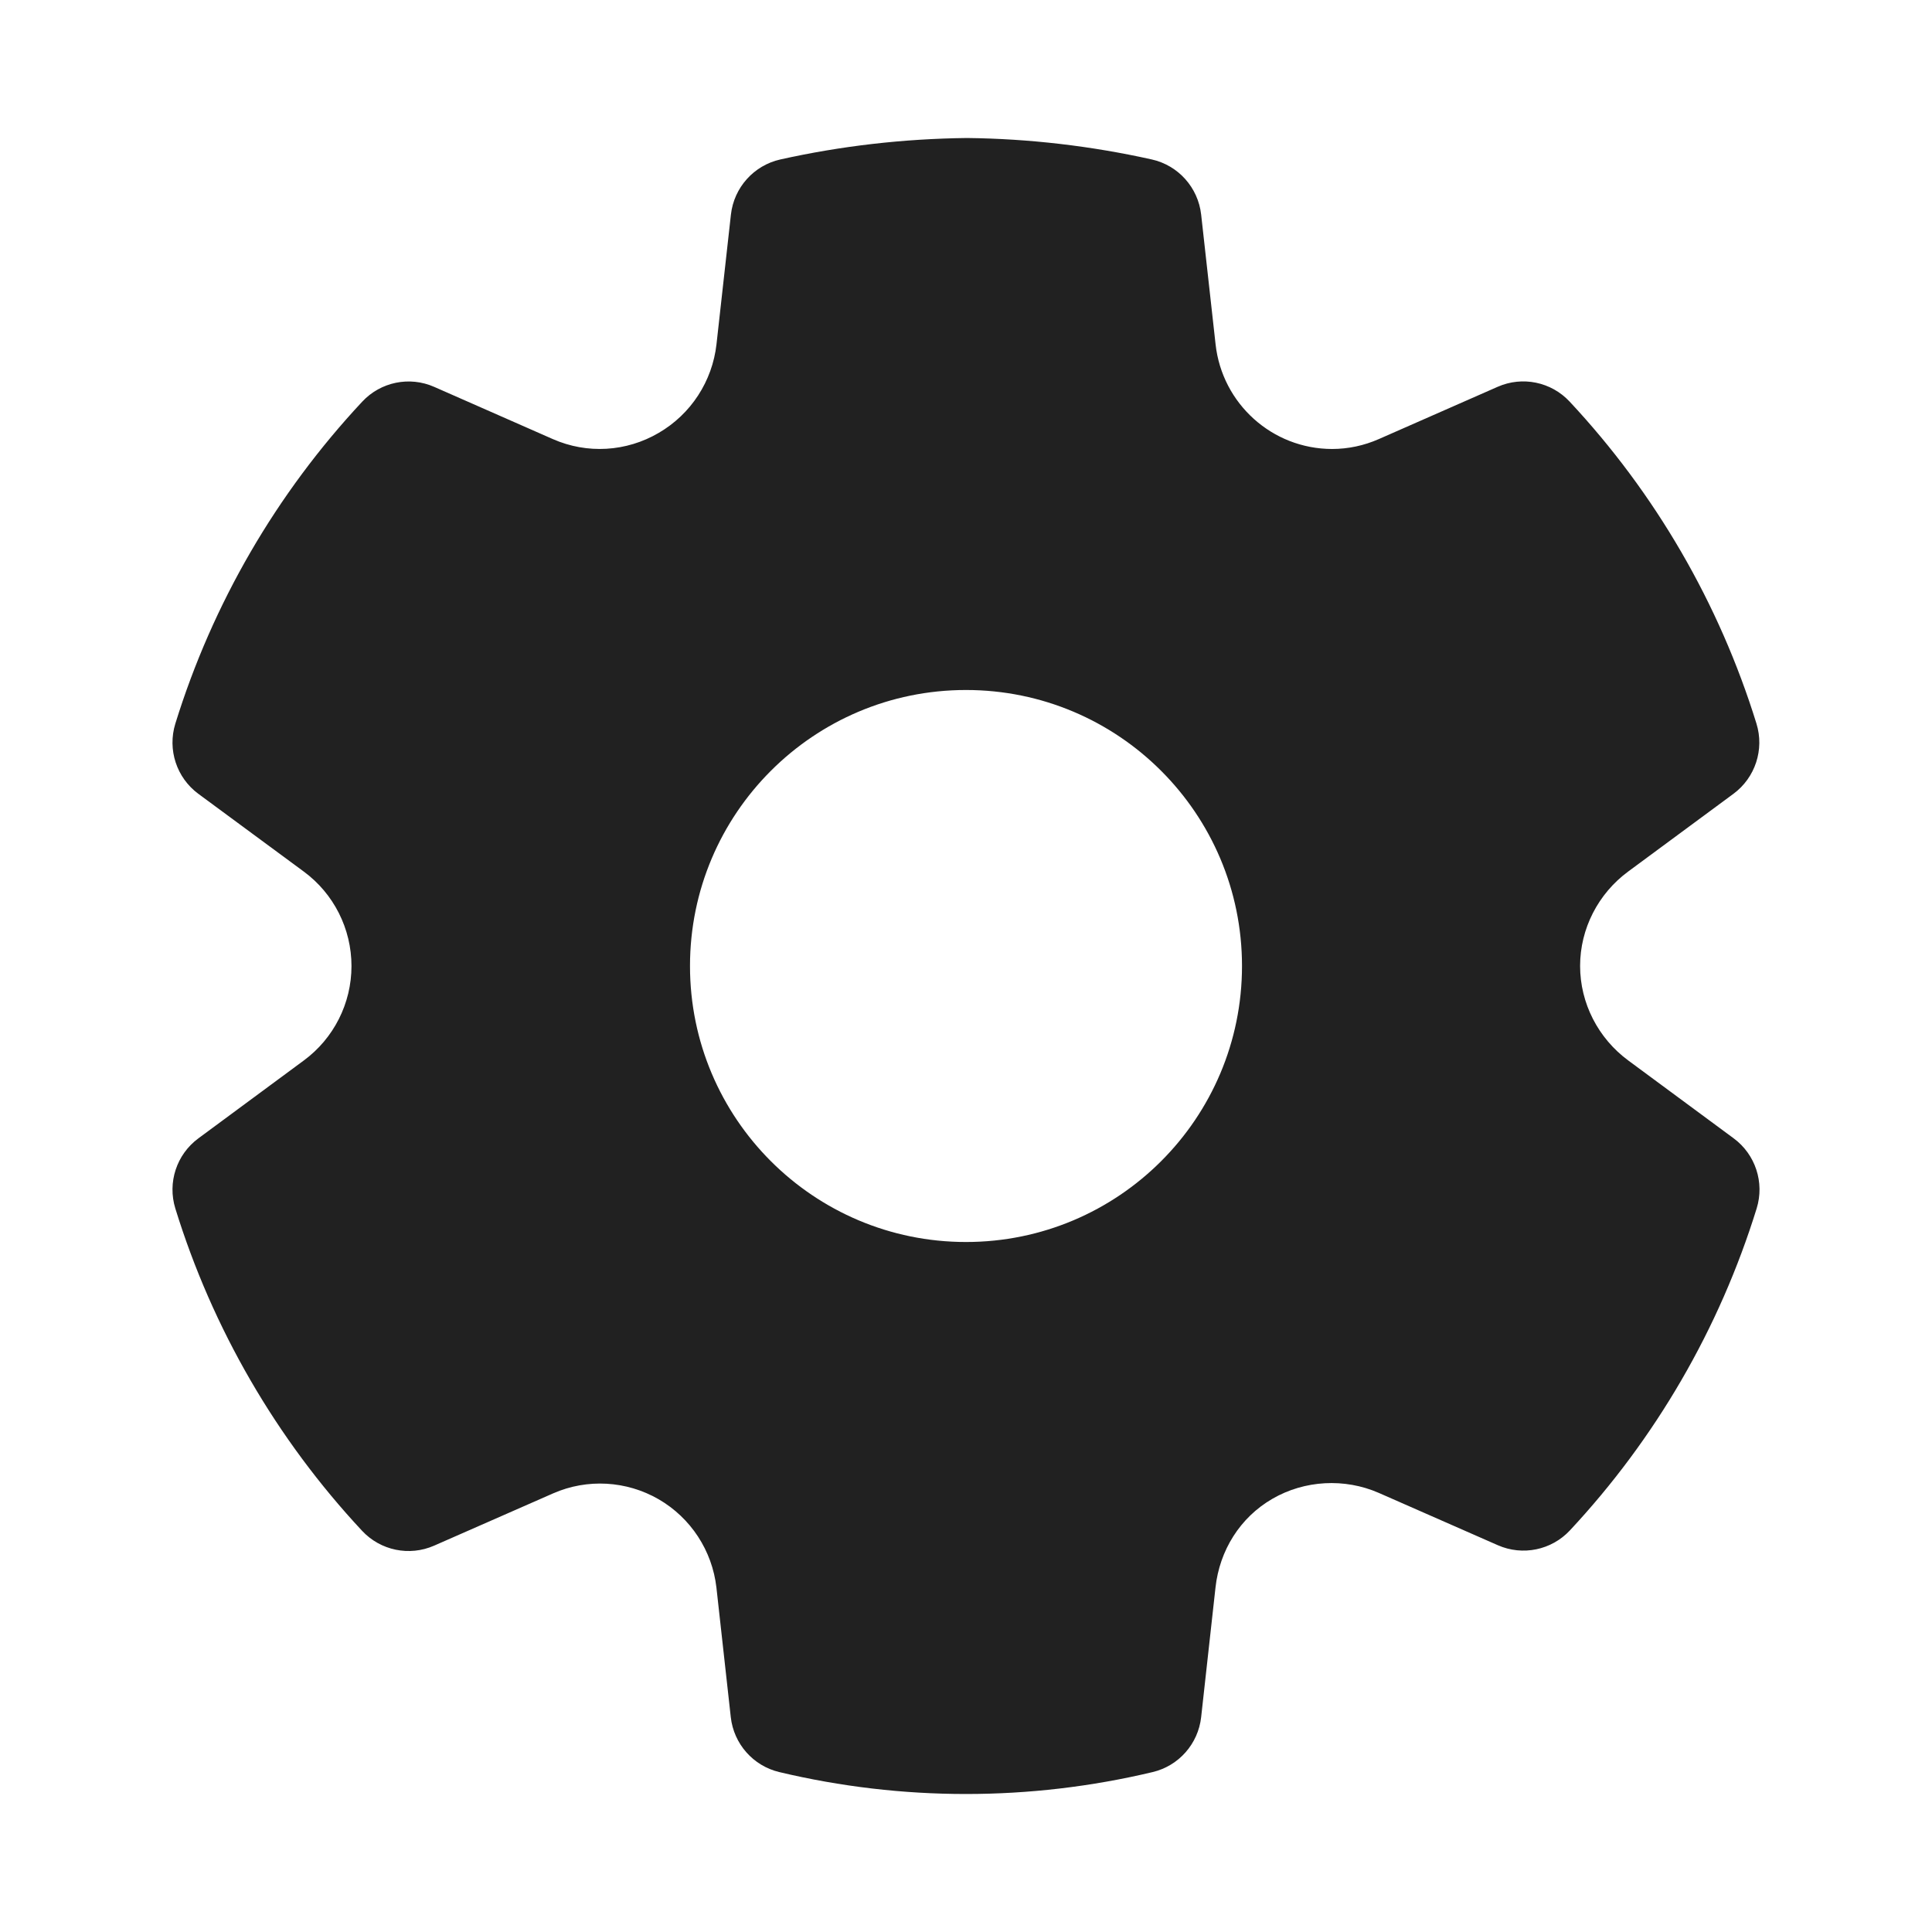
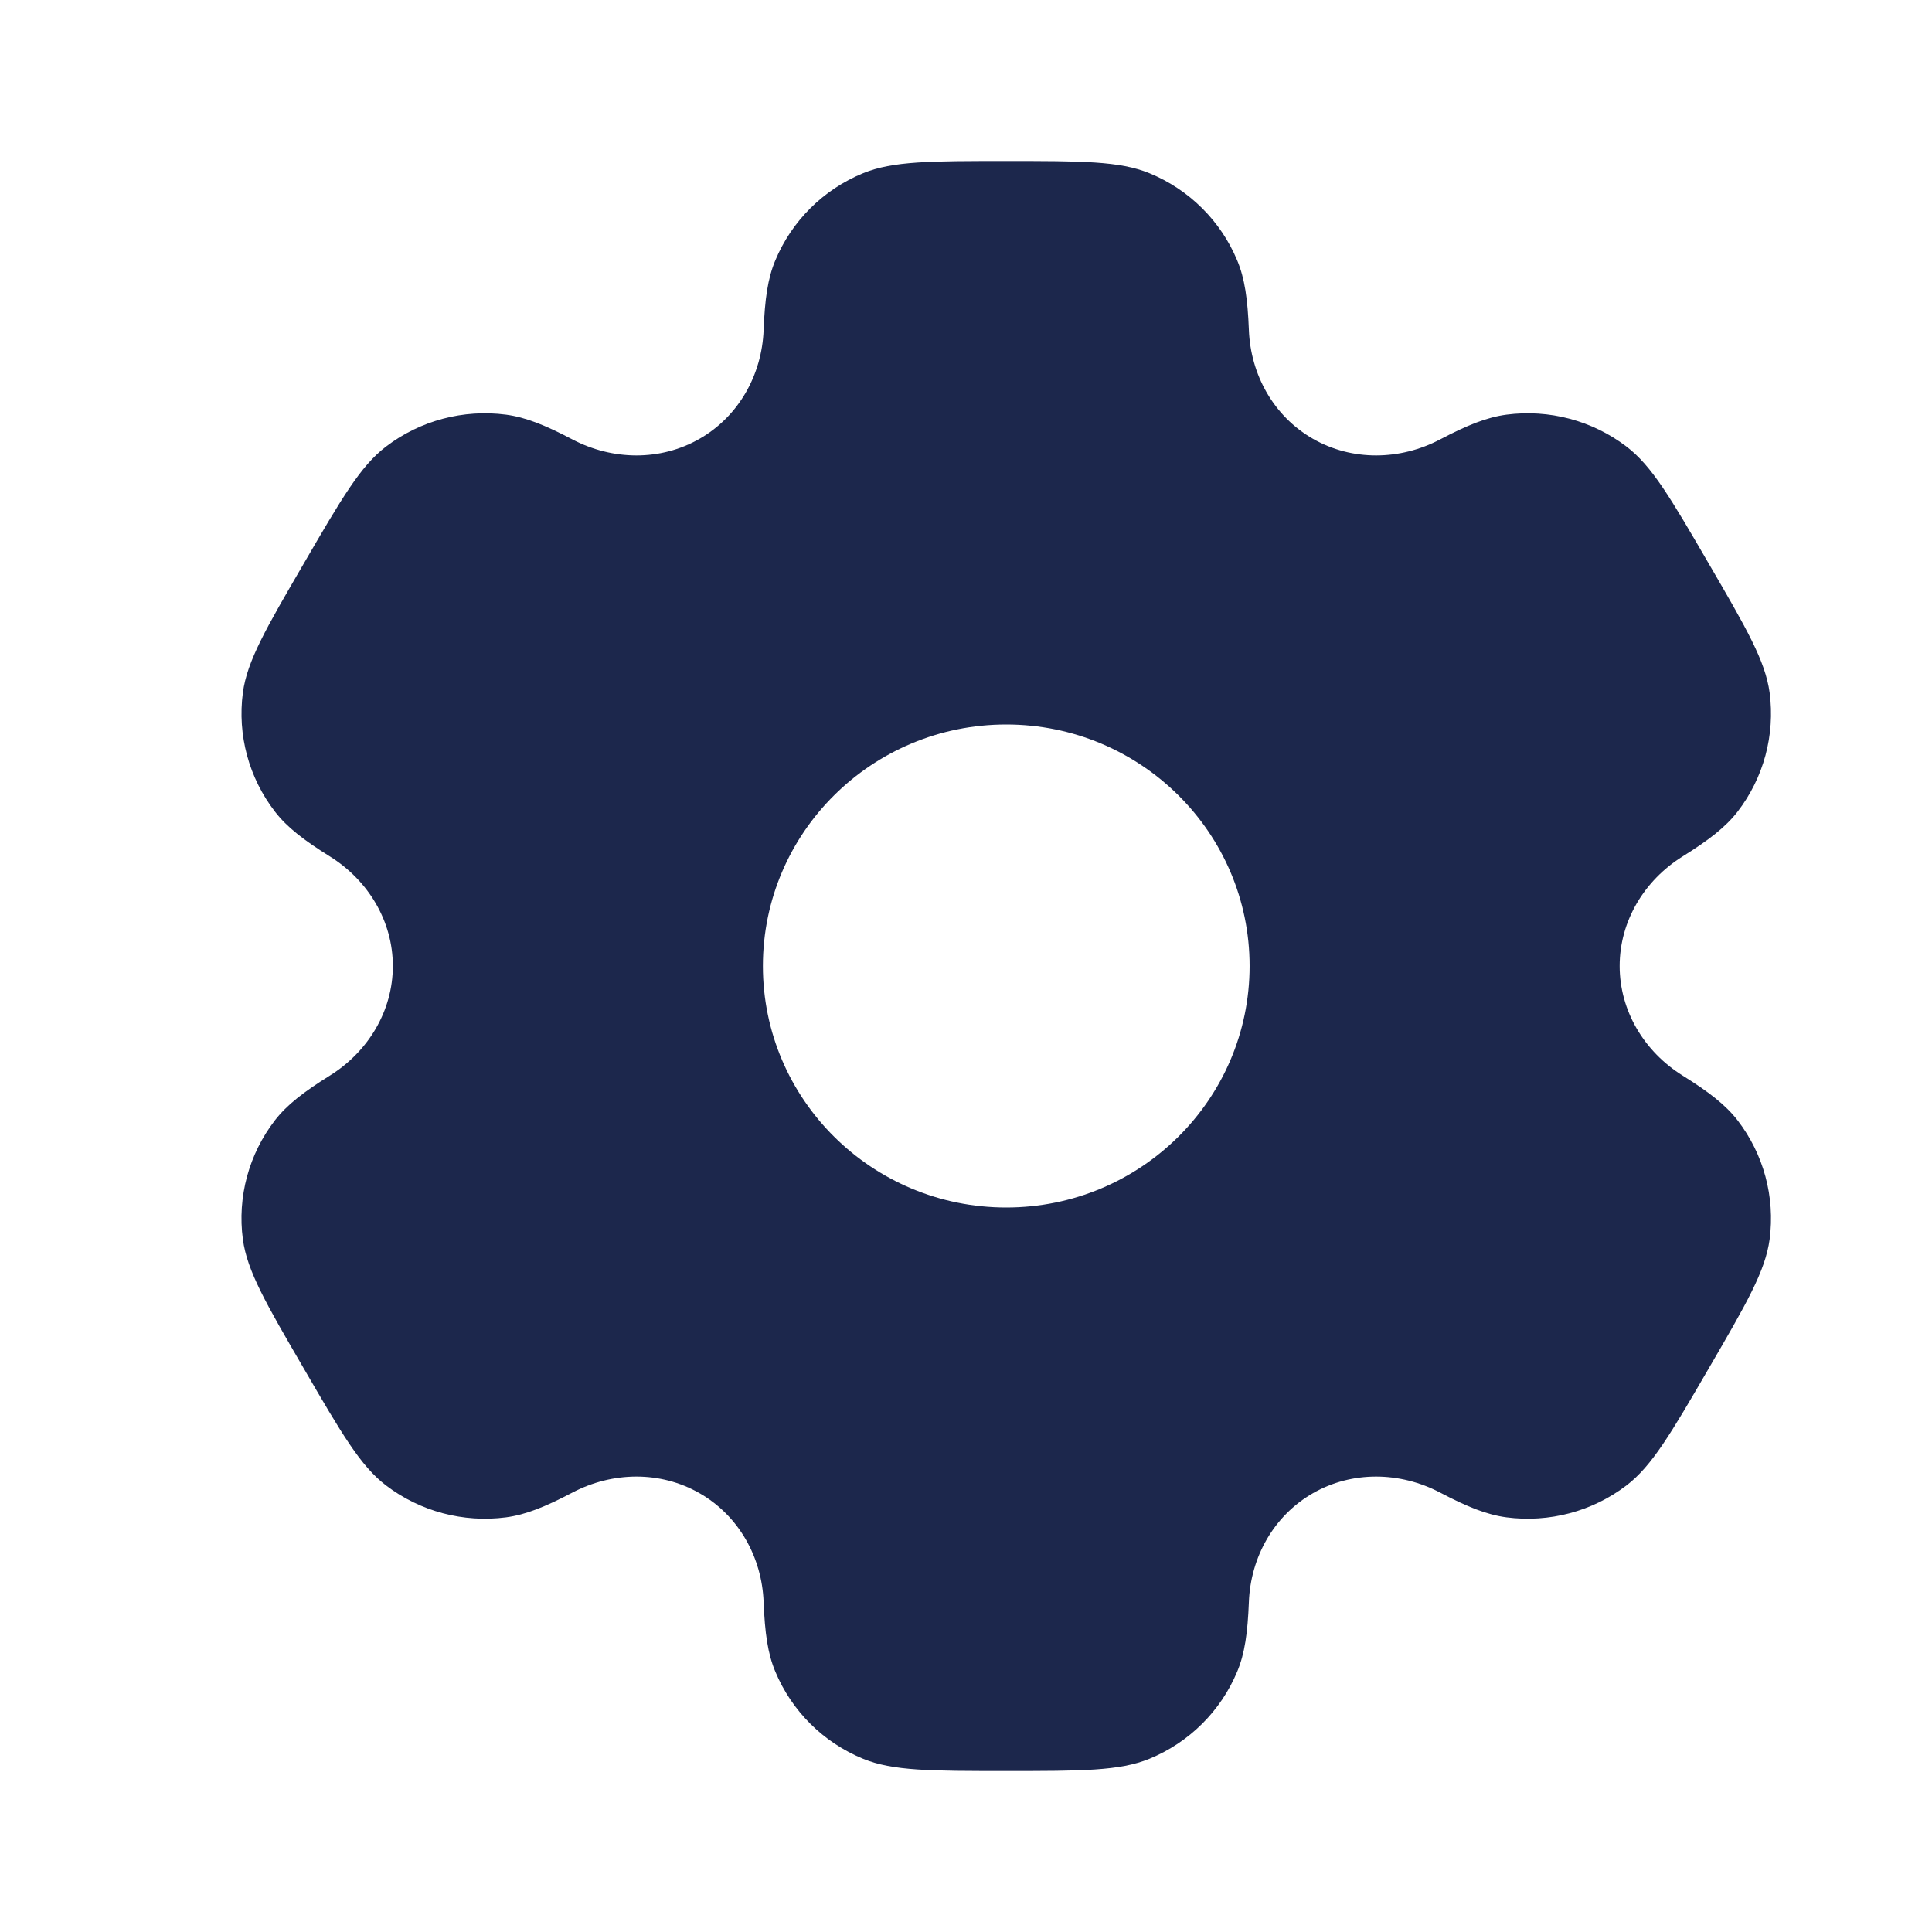
- <svg xmlns="http://www.w3.org/2000/svg" width="800px" height="800px" viewBox="0 0 28 28" fill="none">
-   <path d="M19.982 21.636L21.709 22.395C22.067 22.552 22.485 22.466 22.752 22.18C23.994 20.849 24.92 19.254 25.459 17.513C25.575 17.138 25.441 16.73 25.125 16.497L23.599 15.37C23.163 15.049 22.9 14.54 22.9 13.999C22.9 13.459 23.163 12.95 23.598 12.63L25.123 11.504C25.439 11.27 25.572 10.862 25.456 10.487C24.917 8.746 23.991 7.15 22.748 5.82C22.481 5.534 22.063 5.448 21.705 5.606L19.984 6.363C19.769 6.458 19.538 6.507 19.305 6.507C18.439 6.506 17.712 5.852 17.617 4.989L17.408 3.11C17.364 2.718 17.077 2.397 16.693 2.311C15.813 2.115 14.915 2.01 14.013 2C13.089 2.011 12.19 2.115 11.309 2.311C10.925 2.397 10.637 2.718 10.593 3.11L10.384 4.988C10.324 5.525 10.013 6.003 9.546 6.274C9.077 6.549 8.508 6.582 8.013 6.364L6.293 5.607C5.935 5.449 5.517 5.535 5.25 5.821C4.006 7.152 3.08 8.747 2.541 10.488C2.425 10.864 2.559 11.272 2.875 11.505L4.402 12.631C4.837 12.951 5.094 13.46 5.094 14.001C5.094 14.541 4.837 15.05 4.402 15.37L2.875 16.498C2.559 16.731 2.425 17.138 2.541 17.514C3.079 19.256 4.005 20.854 5.248 22.186C5.515 22.472 5.933 22.558 6.291 22.401L8.019 21.642C8.511 21.427 9.078 21.459 9.545 21.728C10.011 21.998 10.322 22.473 10.383 23.009L10.591 24.886C10.634 25.273 10.915 25.592 11.293 25.682C13.072 26.106 14.926 26.106 16.706 25.682C17.084 25.592 17.365 25.273 17.408 24.886L17.616 23.007C17.675 22.469 17.973 21.992 18.44 21.722C18.907 21.451 19.488 21.42 19.982 21.636ZM14 18C11.791 18 10 16.209 10 14C10 11.791 11.791 10 14 10C16.209 10 18 11.791 18 14C18 16.209 16.209 18 14 18Z" fill="#212121" />
+ <svg xmlns="http://www.w3.org/2000/svg" width="800px" height="800px" viewBox="0 0 24 24" fill="none">
+   <path fill-rule="evenodd" clip-rule="evenodd" d="M14.279 2.152C13.909 2 13.439 2 12.5 2C11.561 2 11.091 2 10.721 2.152C10.227 2.355 9.835 2.745 9.631 3.235C9.537 3.458 9.501 3.719 9.486 4.098C9.465 4.656 9.177 5.172 8.69 5.451C8.203 5.73 7.609 5.72 7.111 5.459C6.773 5.281 6.528 5.183 6.286 5.151C5.756 5.082 5.22 5.224 4.796 5.547C4.478 5.789 4.243 6.193 3.774 7C3.304 7.807 3.07 8.21 3.017 8.605C2.948 9.131 3.091 9.663 3.417 10.084C3.565 10.276 3.774 10.437 4.098 10.639C4.574 10.936 4.88 11.442 4.88 12C4.88 12.558 4.574 13.064 4.098 13.361C3.774 13.563 3.565 13.724 3.416 13.916C3.091 14.337 2.947 14.869 3.017 15.395C3.07 15.789 3.304 16.193 3.774 17C4.243 17.807 4.478 18.211 4.796 18.453C5.22 18.776 5.756 18.918 6.286 18.849C6.528 18.817 6.773 18.719 7.111 18.541C7.609 18.28 8.203 18.27 8.69 18.549C9.177 18.828 9.465 19.344 9.486 19.902C9.501 20.282 9.537 20.542 9.631 20.765C9.835 21.255 10.227 21.645 10.721 21.848C11.091 22 11.561 22 12.5 22C13.439 22 13.909 22 14.279 21.848C14.773 21.645 15.165 21.255 15.369 20.765C15.463 20.542 15.499 20.282 15.514 19.902C15.535 19.344 15.823 18.828 16.31 18.549C16.797 18.27 17.391 18.28 17.889 18.541C18.227 18.719 18.472 18.817 18.714 18.849C19.244 18.918 19.78 18.776 20.204 18.453C20.522 18.21 20.757 17.807 21.226 17C21.696 16.193 21.93 15.789 21.983 15.395C22.052 14.869 21.909 14.337 21.584 13.916C21.435 13.724 21.226 13.563 20.902 13.361C20.426 13.064 20.12 12.558 20.12 12C20.12 11.442 20.426 10.936 20.902 10.639C21.226 10.437 21.435 10.276 21.584 10.084C21.909 9.663 22.052 9.131 21.983 8.605C21.93 8.211 21.696 7.807 21.226 7C20.757 6.193 20.522 5.789 20.204 5.547C19.78 5.224 19.244 5.082 18.714 5.151C18.472 5.183 18.227 5.281 17.889 5.459C17.392 5.72 16.797 5.73 16.31 5.451C15.823 5.172 15.535 4.656 15.514 4.098C15.499 3.718 15.463 3.458 15.369 3.235C15.165 2.745 14.773 2.355 14.279 2.152ZM12.5 15C14.169 15 15.523 13.657 15.523 12C15.523 10.343 14.169 9 12.5 9C10.831 9 9.477 10.343 9.477 12C9.477 13.657 10.831 15 12.5 15Z" fill="#1C274C" />
</svg>
